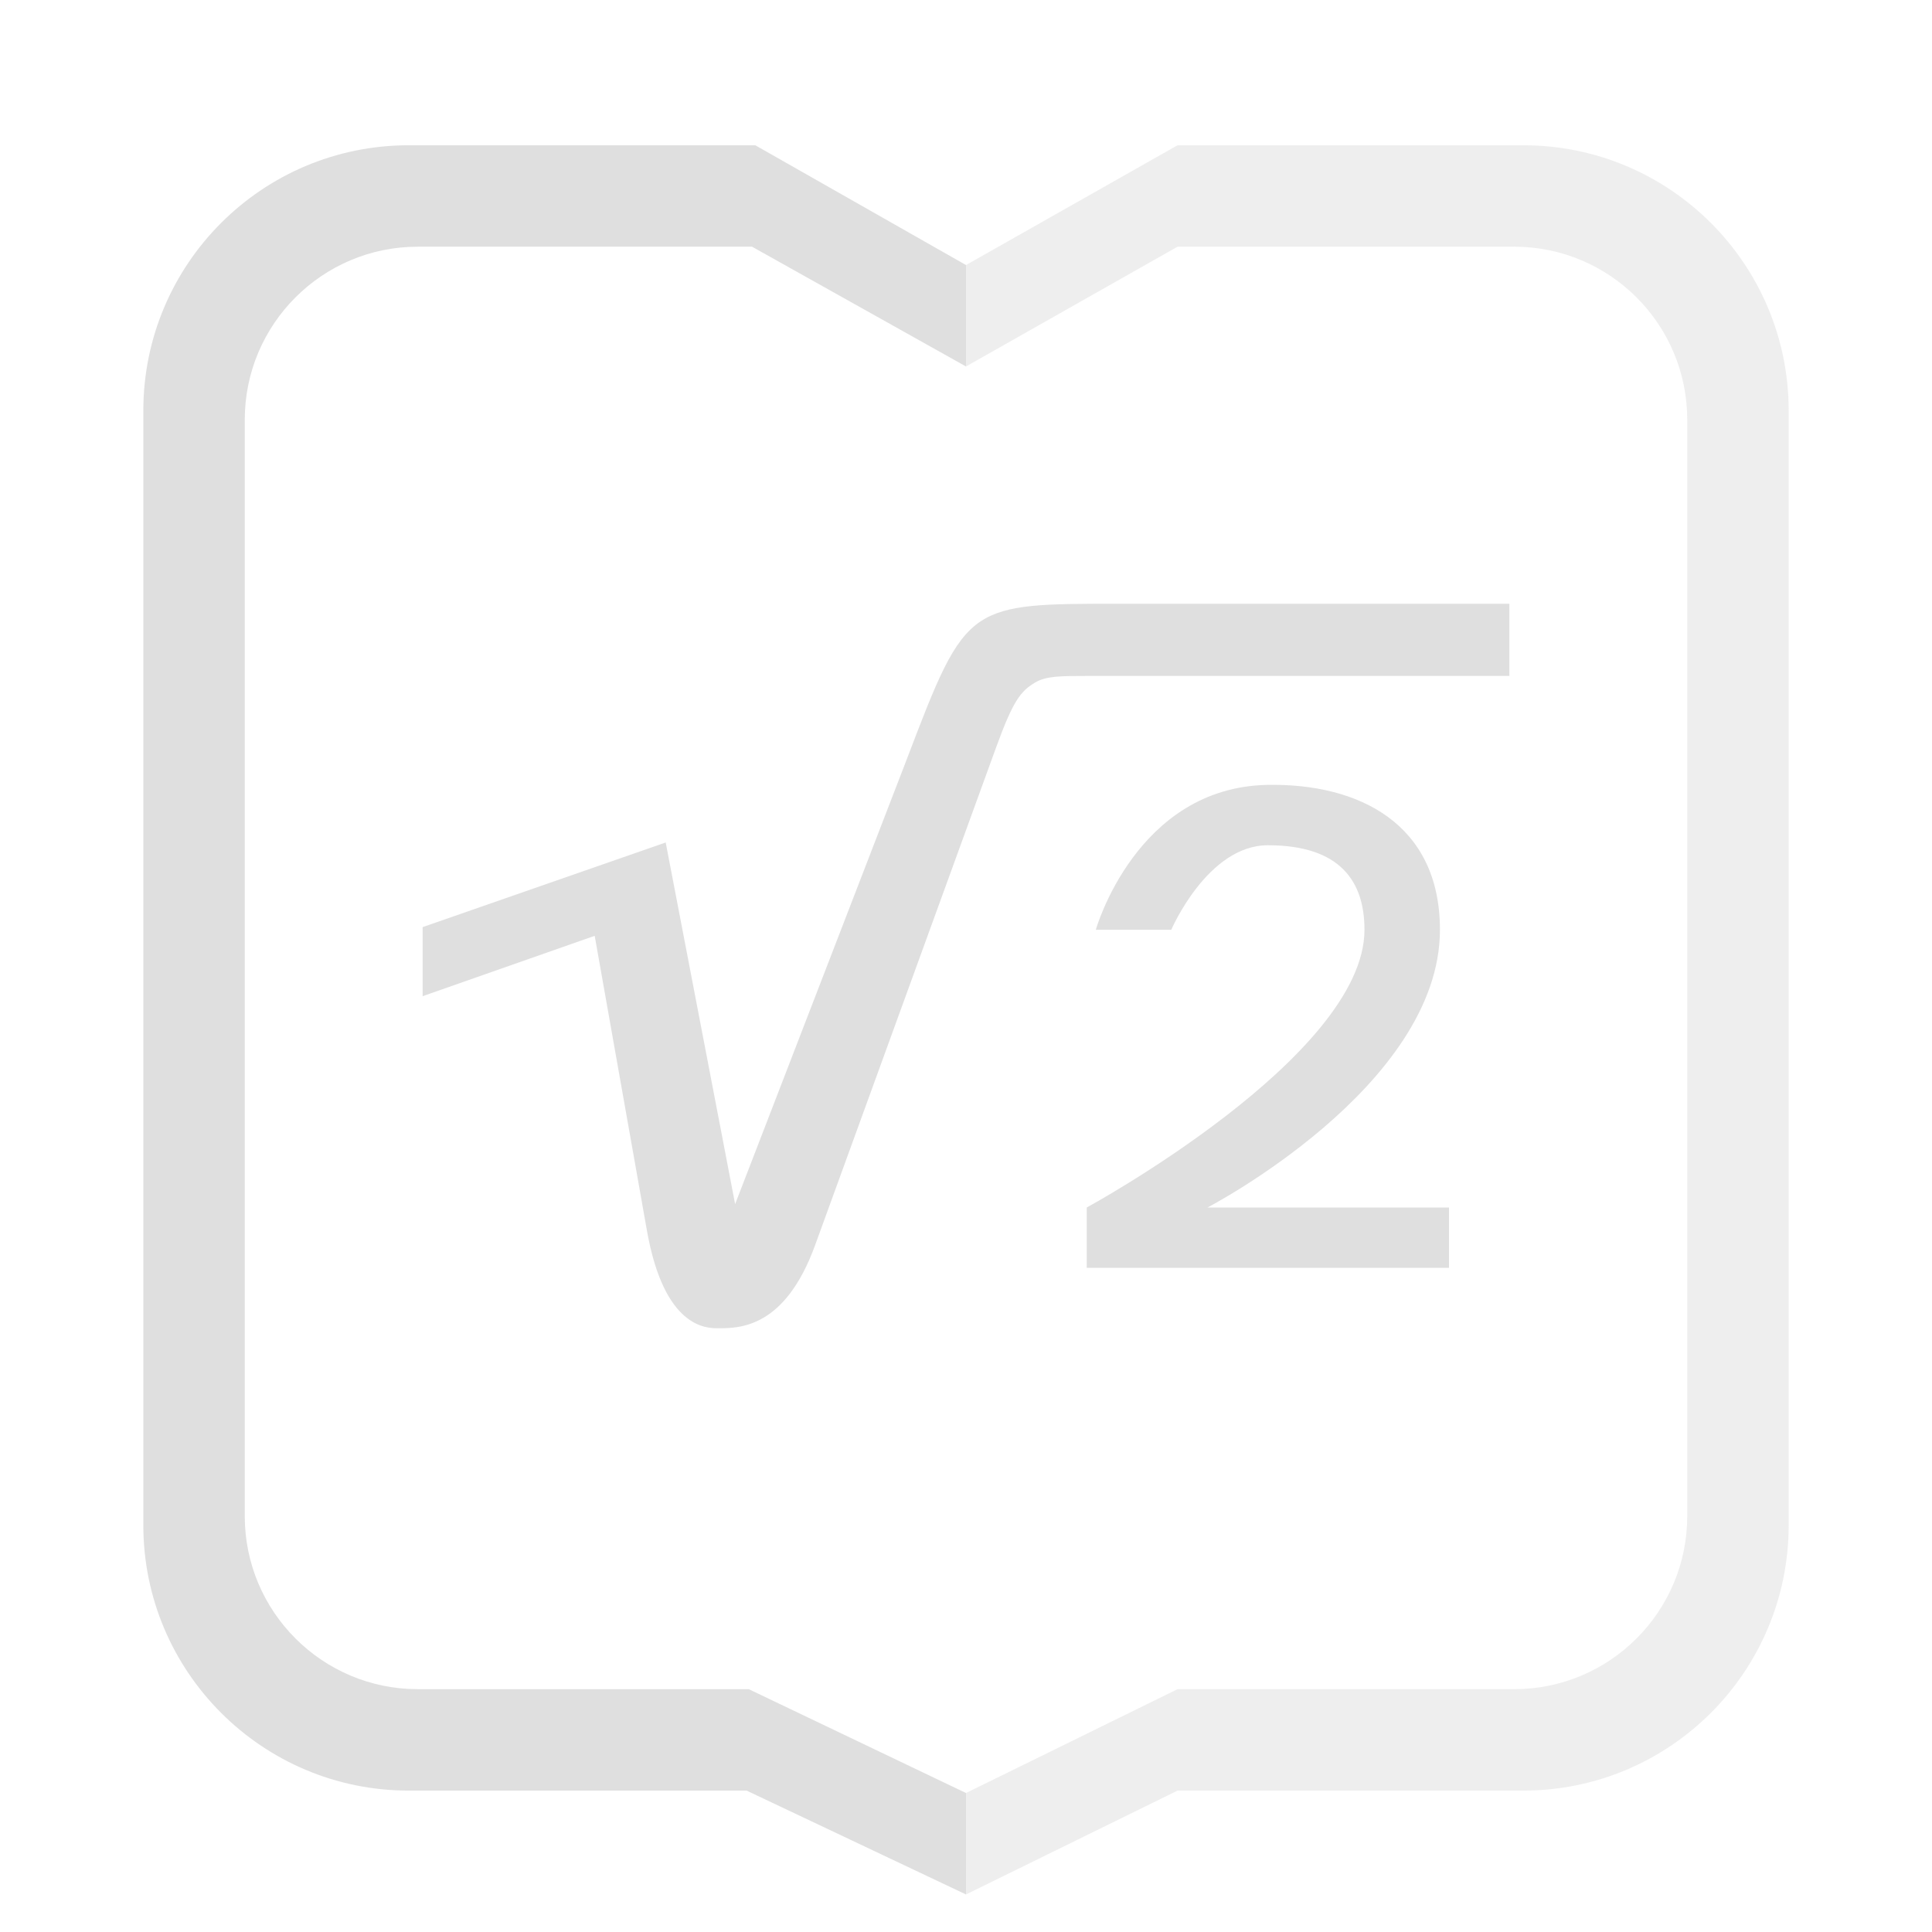
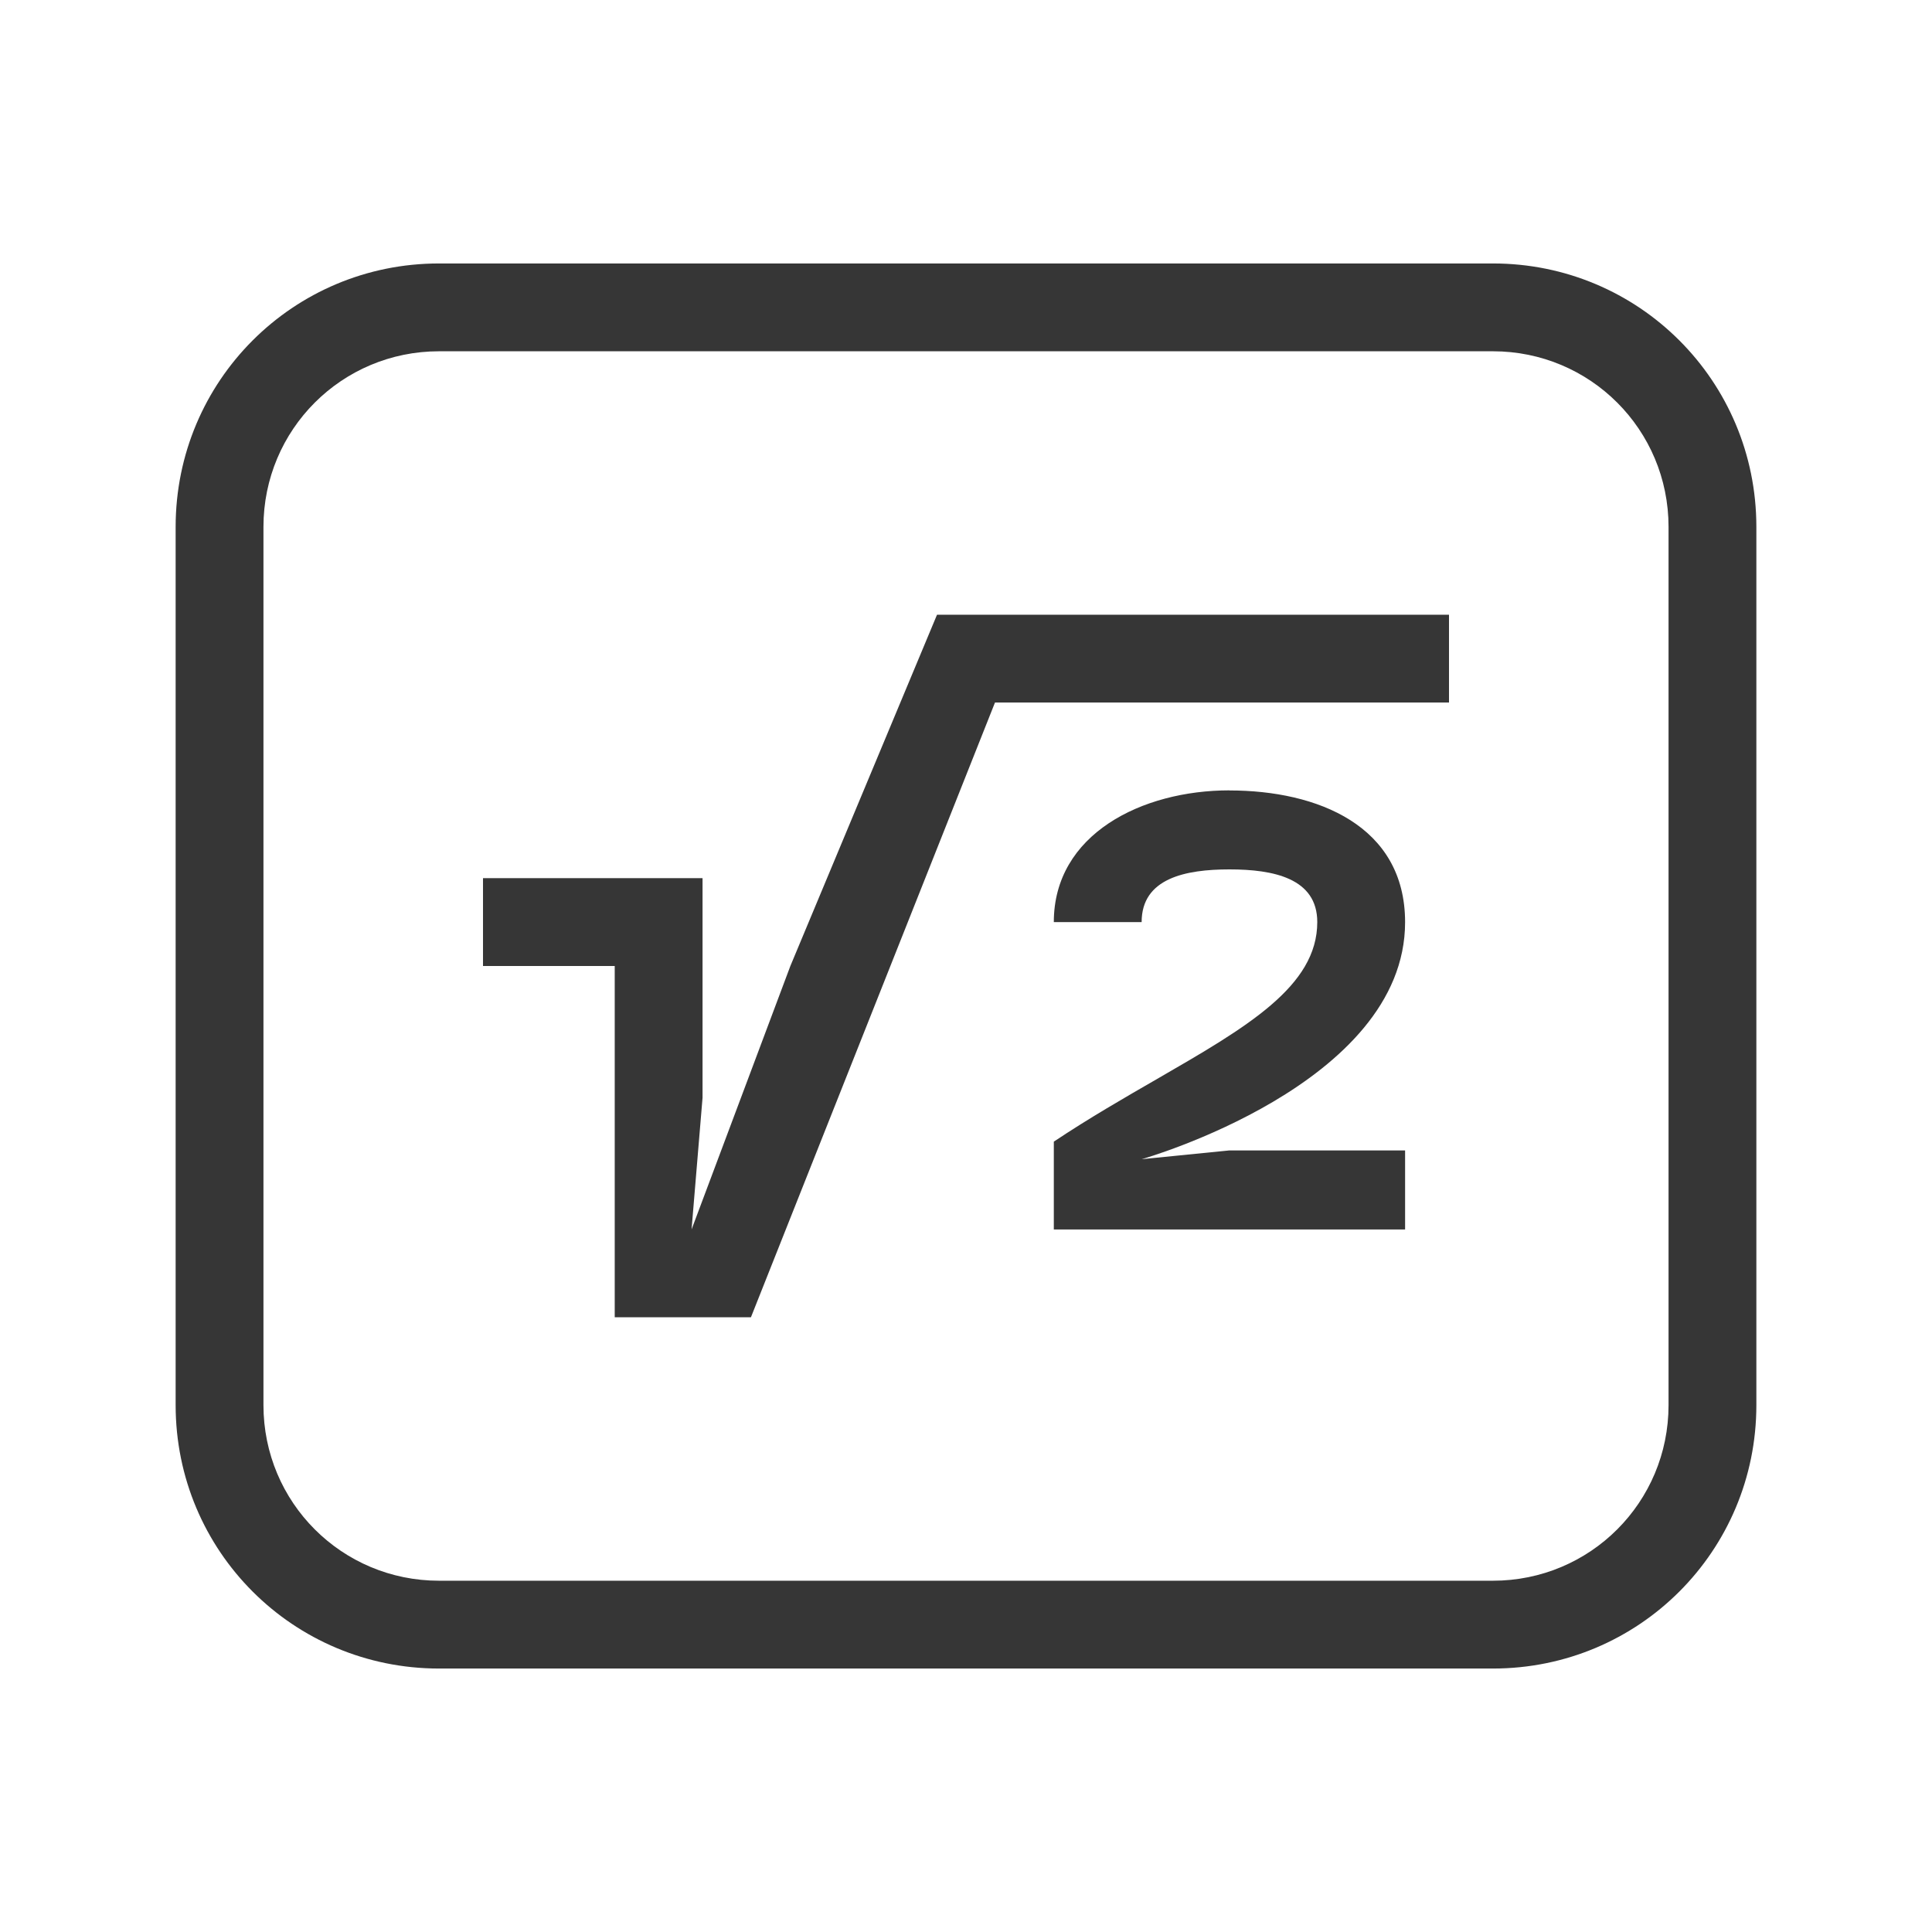
- <svg xmlns="http://www.w3.org/2000/svg" viewBox="0 0 16 16">
+ <svg xmlns="http://www.w3.org/2000/svg" fill="none" version="1.1" viewBox="0 0 22 22">
  <defs>
-     <style id="current-color-scheme" type="text/css">
-    .ColorScheme-Text { color:#dfdfdf; } .ColorScheme-Highlight { color:#4285f4; } .ColorScheme-NeutralText { color:#ff9800; } .ColorScheme-PositiveText { color:#4caf50; } .ColorScheme-NegativeText { color:#f44336; }
-   </style>
+     <style id="current-color-scheme" type="text/css">.ColorScheme-Text { color: #363636; }</style>
  </defs>
-   <path style="fill:currentColor" class="ColorScheme-Text" d="m12.5 5h-3.234c-.609 0-.924 0-1.144.145-.237.158-.362.485-.622 1.168l-1.412 3.659-.575-2.995-2.013.701v.572l1.425-.5.432 2.438c.143.812.493.812.59.812.177 0 .553 0 .803-.687l1.5-4.125c.143-.393.204-.464.323-.536.091-.054.212-.054.427-.054h3.5z" />
-   <path style="fill:currentColor" class="ColorScheme-Text" d="m11.3 7.7c0 1.05-2.3 2.3-2.3 2.3v.5h3v-.5h-2s1.925-1 1.925-2.3c0-.88-.675-1.213-1.425-1.2-1.091.018-1.425 1.2-1.425 1.2h.625s.3-.7.8-.7c.6 0 .8.3.8.7" />
-   <path style="fill:currentColor" class="ColorScheme-Text" d="m8 2.195-1.745-.992h-2.87c-1.214 0-2.198.984-2.198 2.198v9.23c0 1.213.984 2.198 2.198 2.198h2.798l1.817.86v-.84l-1.799-.86h-2.741c-.791 0-1.433-.642-1.433-1.433v-9.08c0-.791.642-1.433 1.433-1.433h2.768l1.772.992z" />
-   <path style="fill:currentColor" class="ColorScheme-Text" fill-opacity=".5" d="m8 15.689v-.84l1.752-.86h2.788c.791 0 1.433-.642 1.433-1.433v-9.08c0-.791-.642-1.433-1.433-1.433h-2.788l-1.752.992v-.84l1.752-.992h2.863c1.214 0 2.198.984 2.198 2.198v9.23c0 1.213-.984 2.198-2.198 2.198h-2.863z" />
+   <path class="ColorScheme-Text" d="m5 3c-1.662 0-3 1.338-3 3v10c0 1.662 1.338 3 3 3h12c1.662 0 3-1.338 3-3v-10c0-1.662-1.338-3-3-3h-12zm0 1h12c1.108 0 2 0.892 2 2v10c0 1.108-0.892 2-2 2h-12c-1.108 0-2-0.892-2-2v-10c0-1.108 0.892-2 2-2zm5.67 3-1.67 4-1.125 3 0.125-1.5v-2.5h-2.5v1h1.5v4h1.551l2.779-7h5.17v-1h-5.83zm3.33 2c-1 0-2 0.5-2 1.5h1c0-0.5 0.5-0.6 1-0.6s1 0.1 1 0.6c0 0.732-0.802 1.196-1.822 1.785-0.373 0.215-0.776 0.447-1.178 0.715v1h4v-0.9h-2l-1 0.1s3-0.849 3-2.699c0-1.1-1-1.5-2-1.5z" fill="currentColor" />
</svg>
